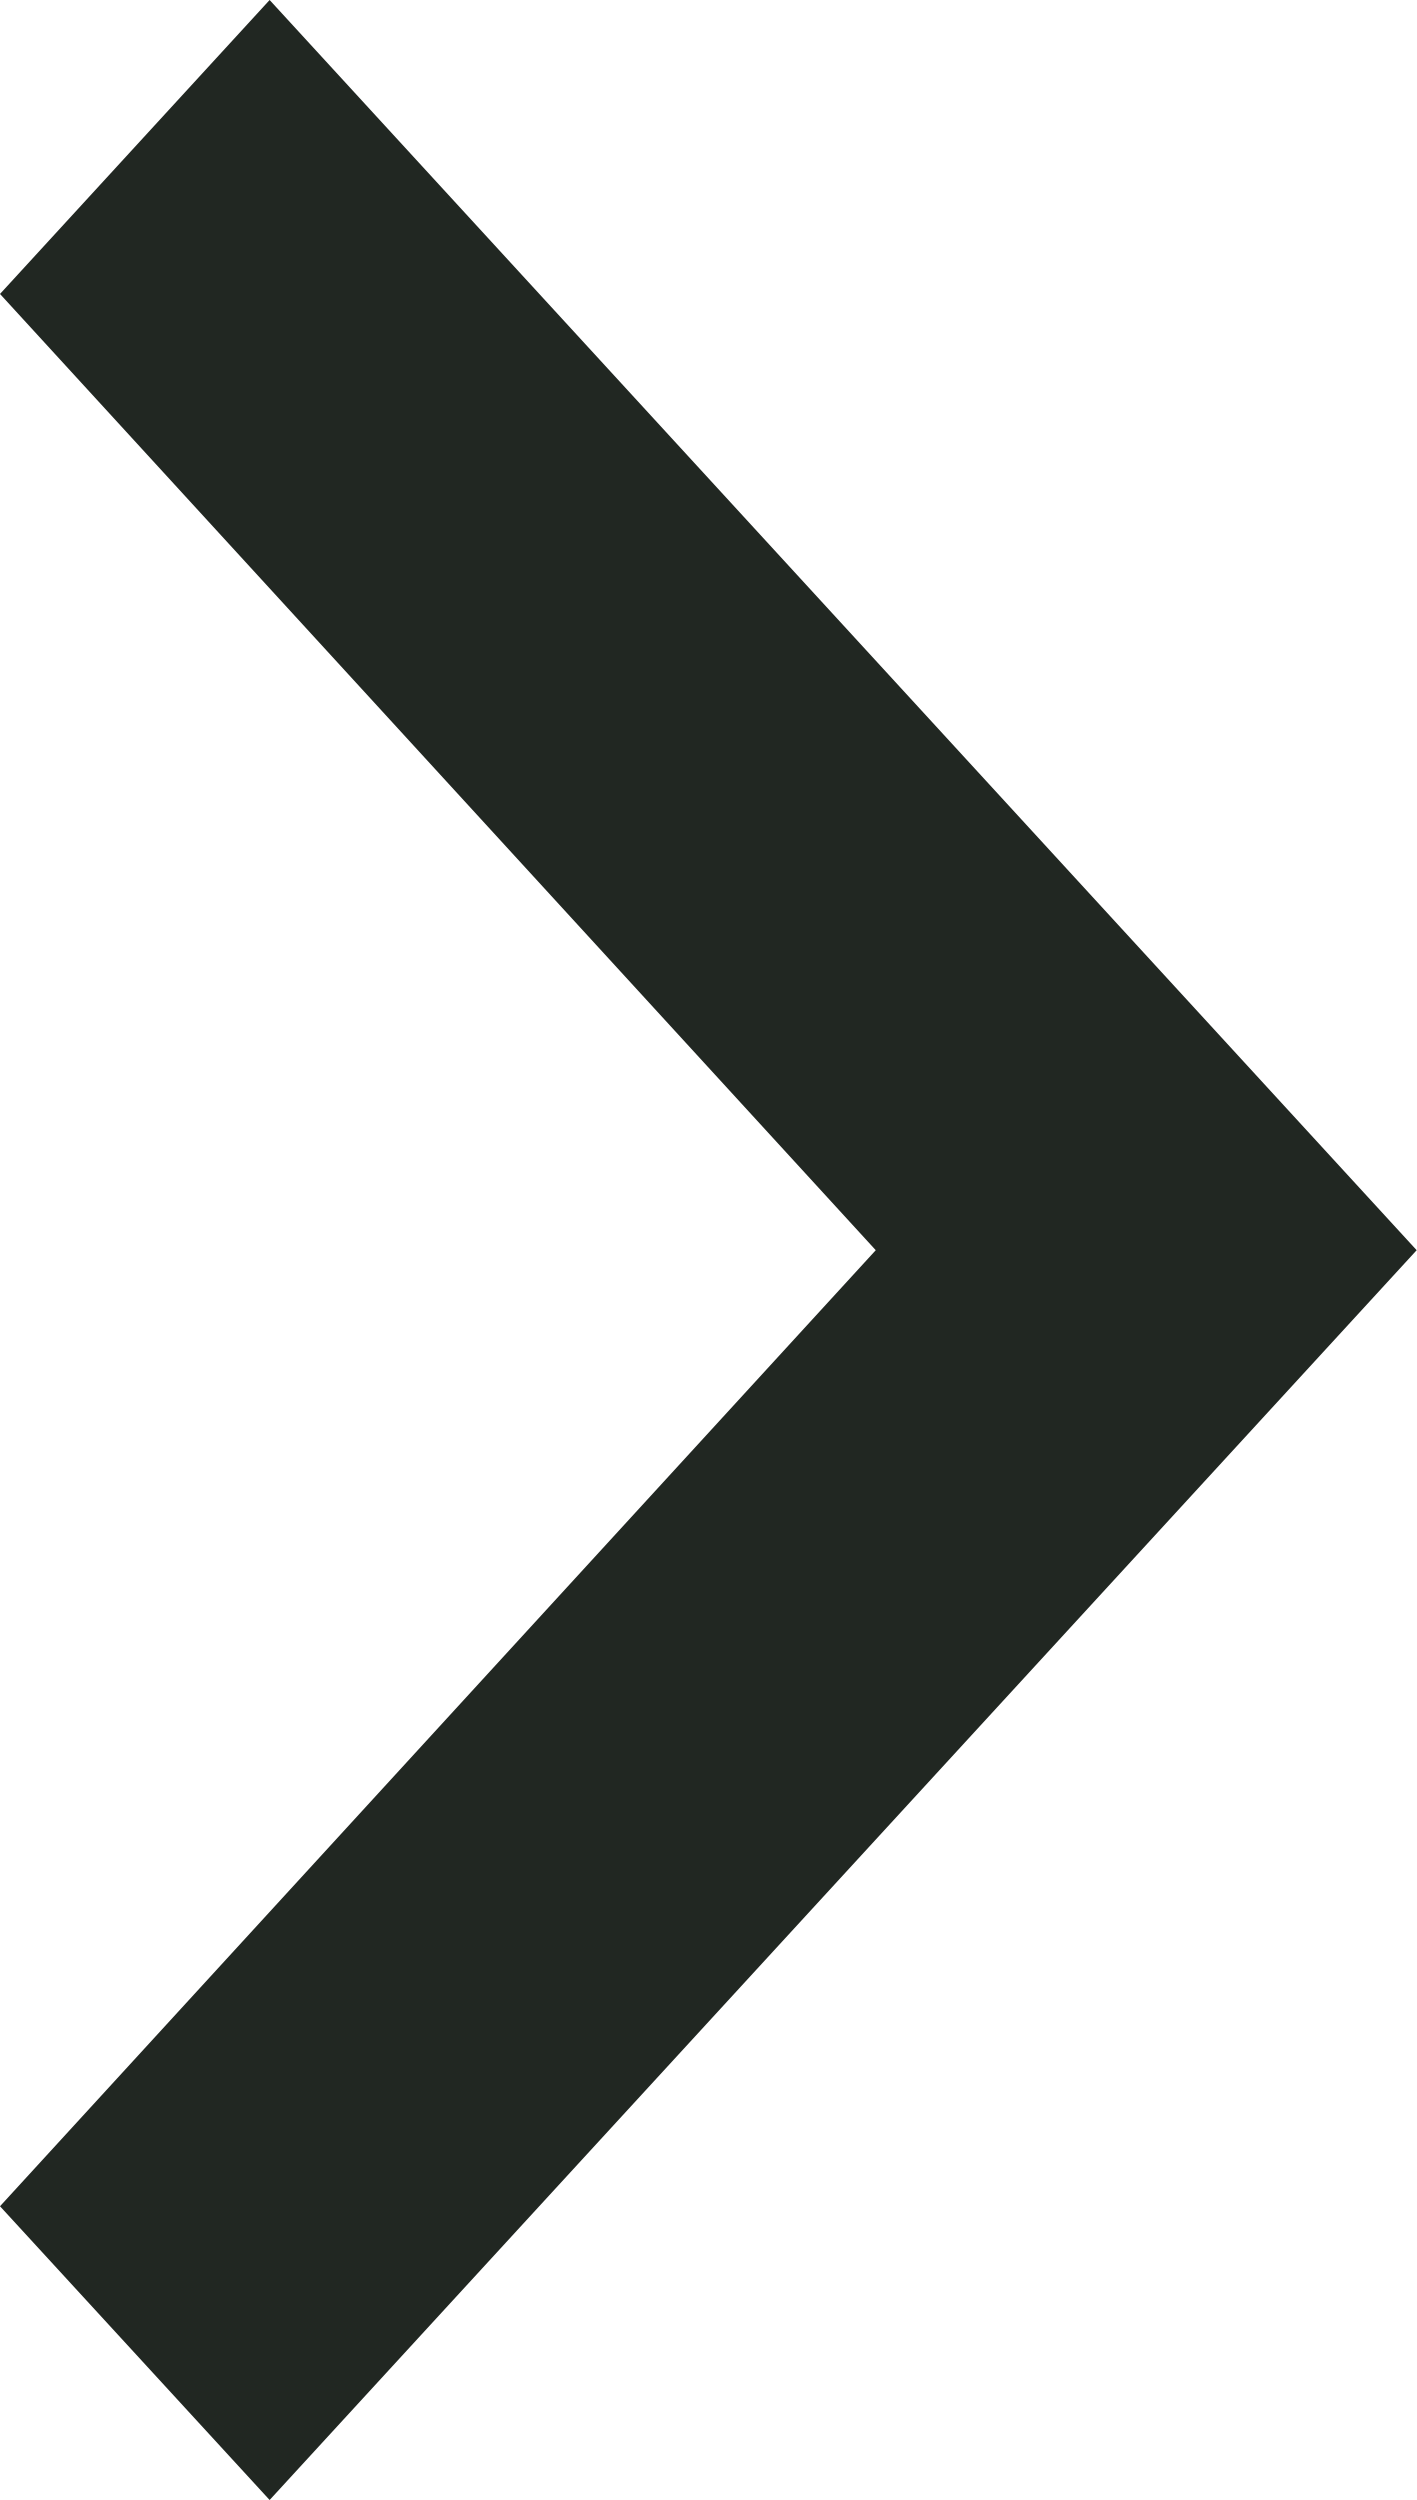
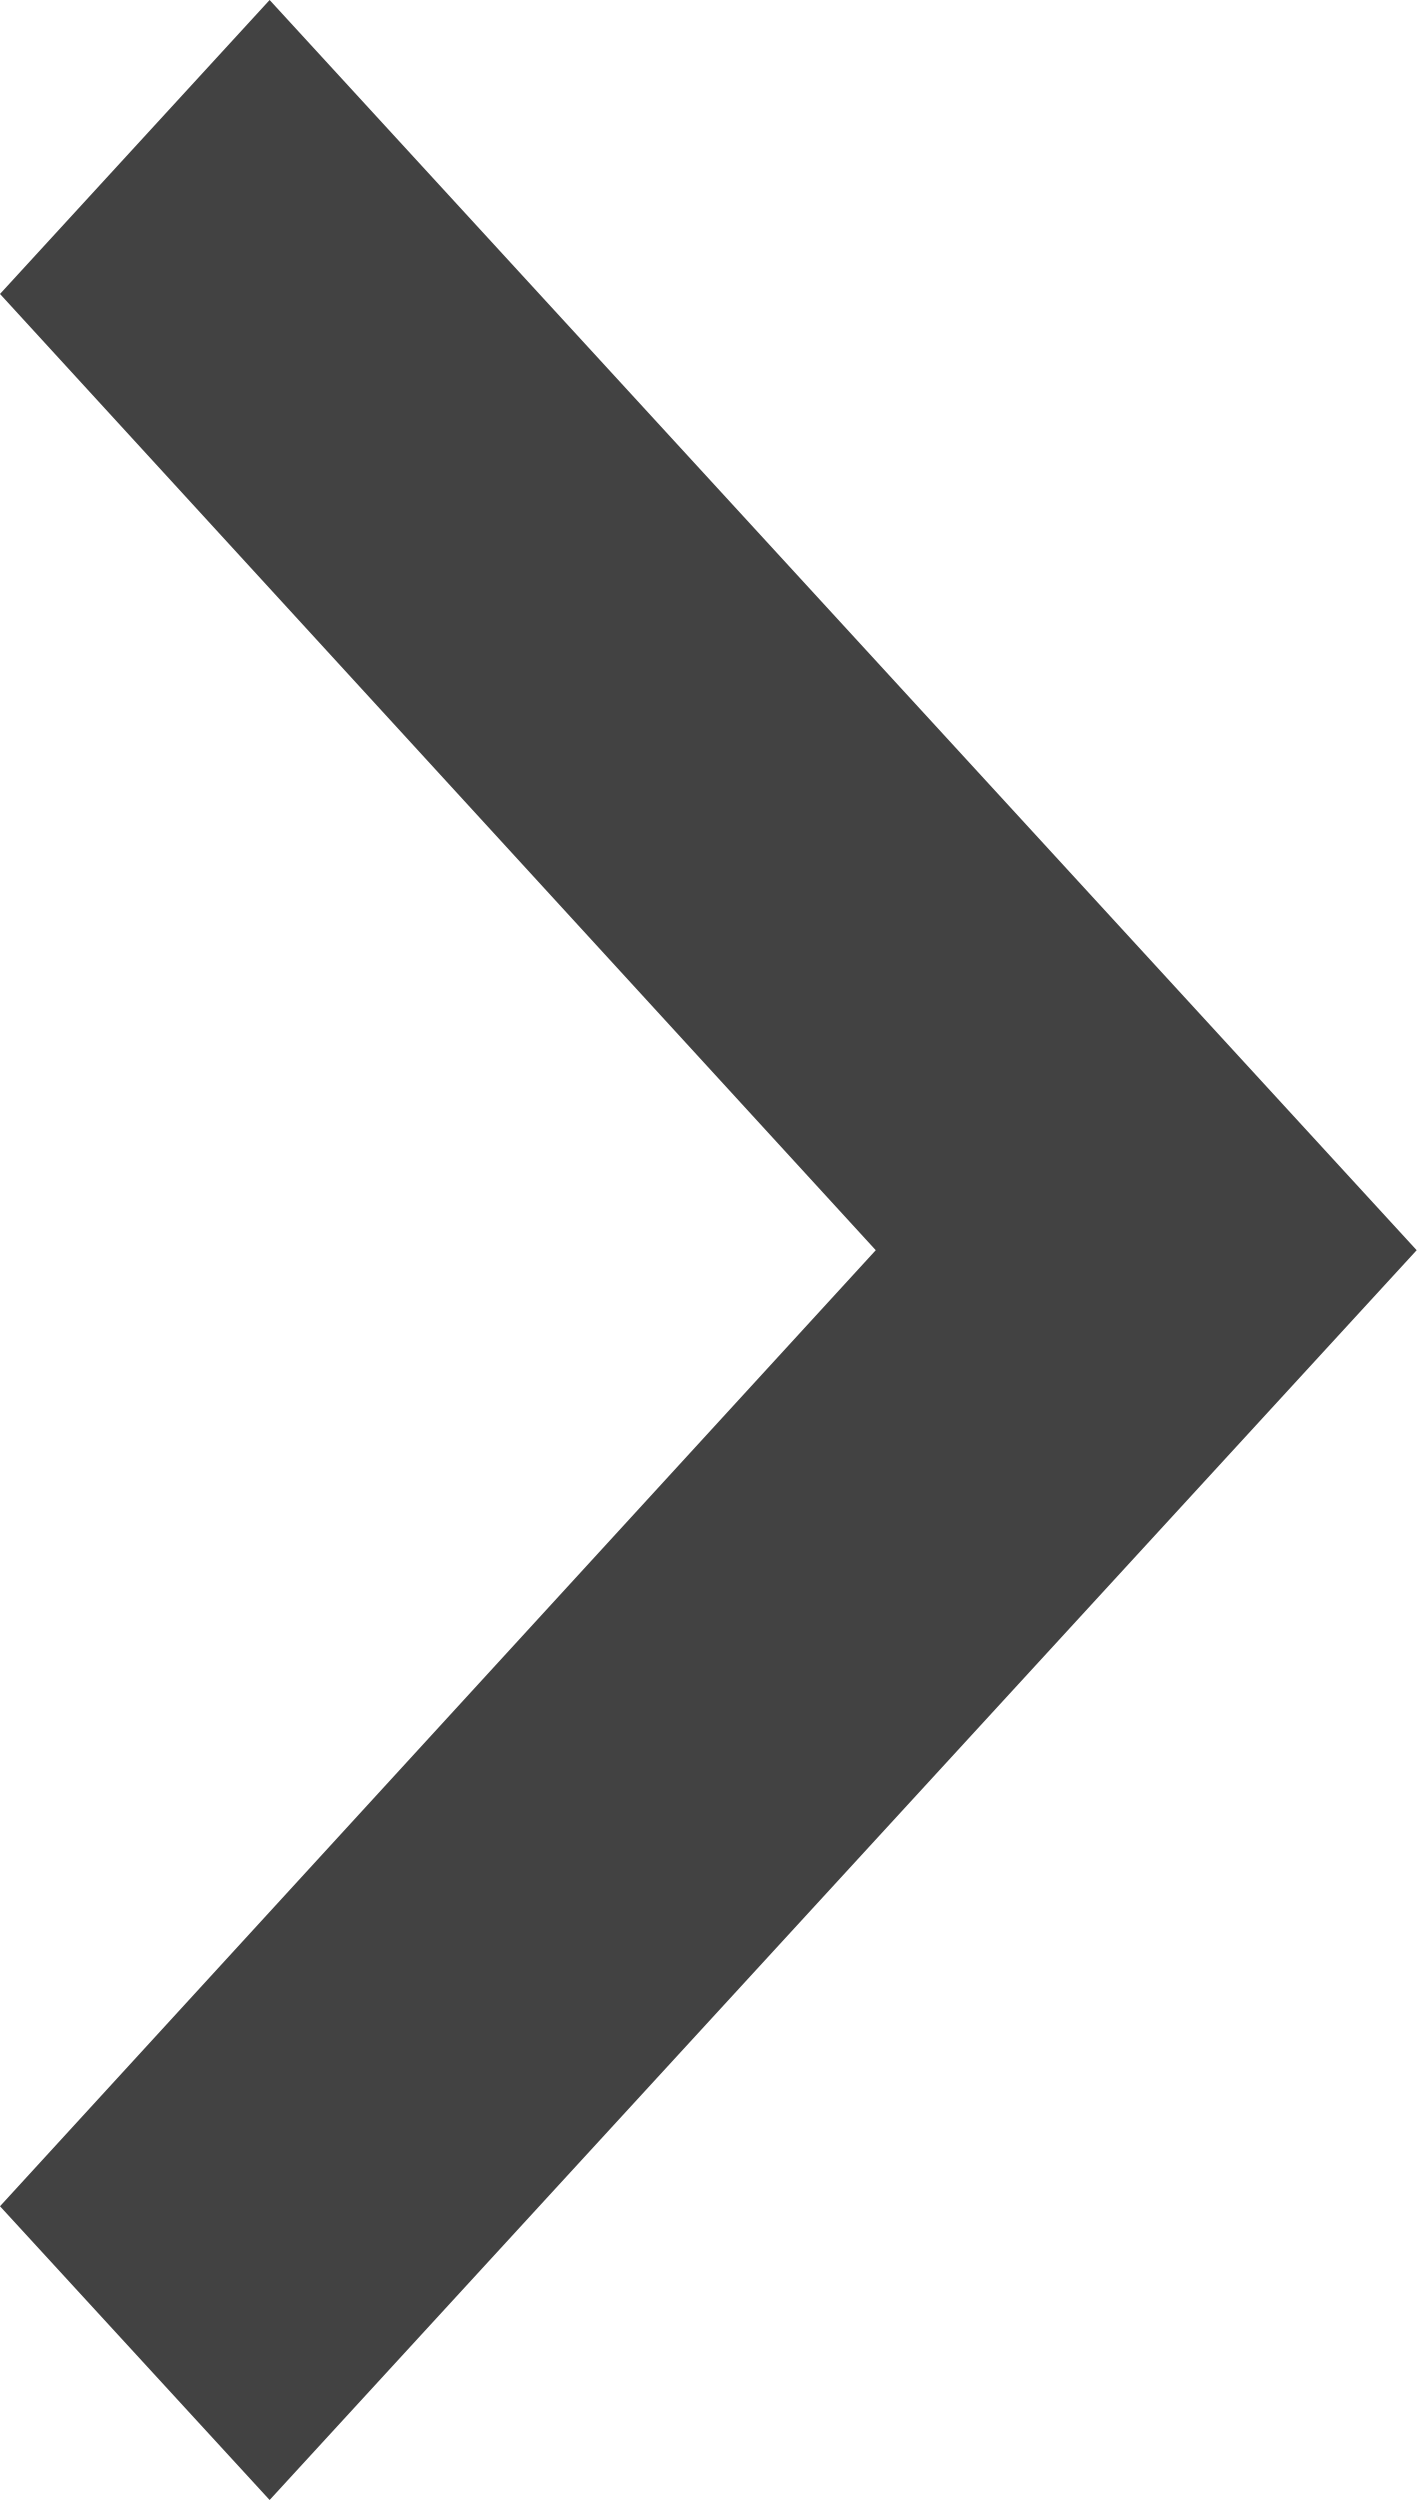
<svg xmlns="http://www.w3.org/2000/svg" width="34" height="60" viewBox="0 0 34 60">
-   <polygon fill="#212722" fill-rule="evenodd" points="6.471 60 0 52.95 21.018 30.005 0 7.055 6.471 0 34 30.005" />
+   <polygon fill="#424242" fill-rule="evenodd" points="6.471 60 0 52.95 21.018 30.005 0 7.055 6.471 0 34 30.005" />
</svg>
